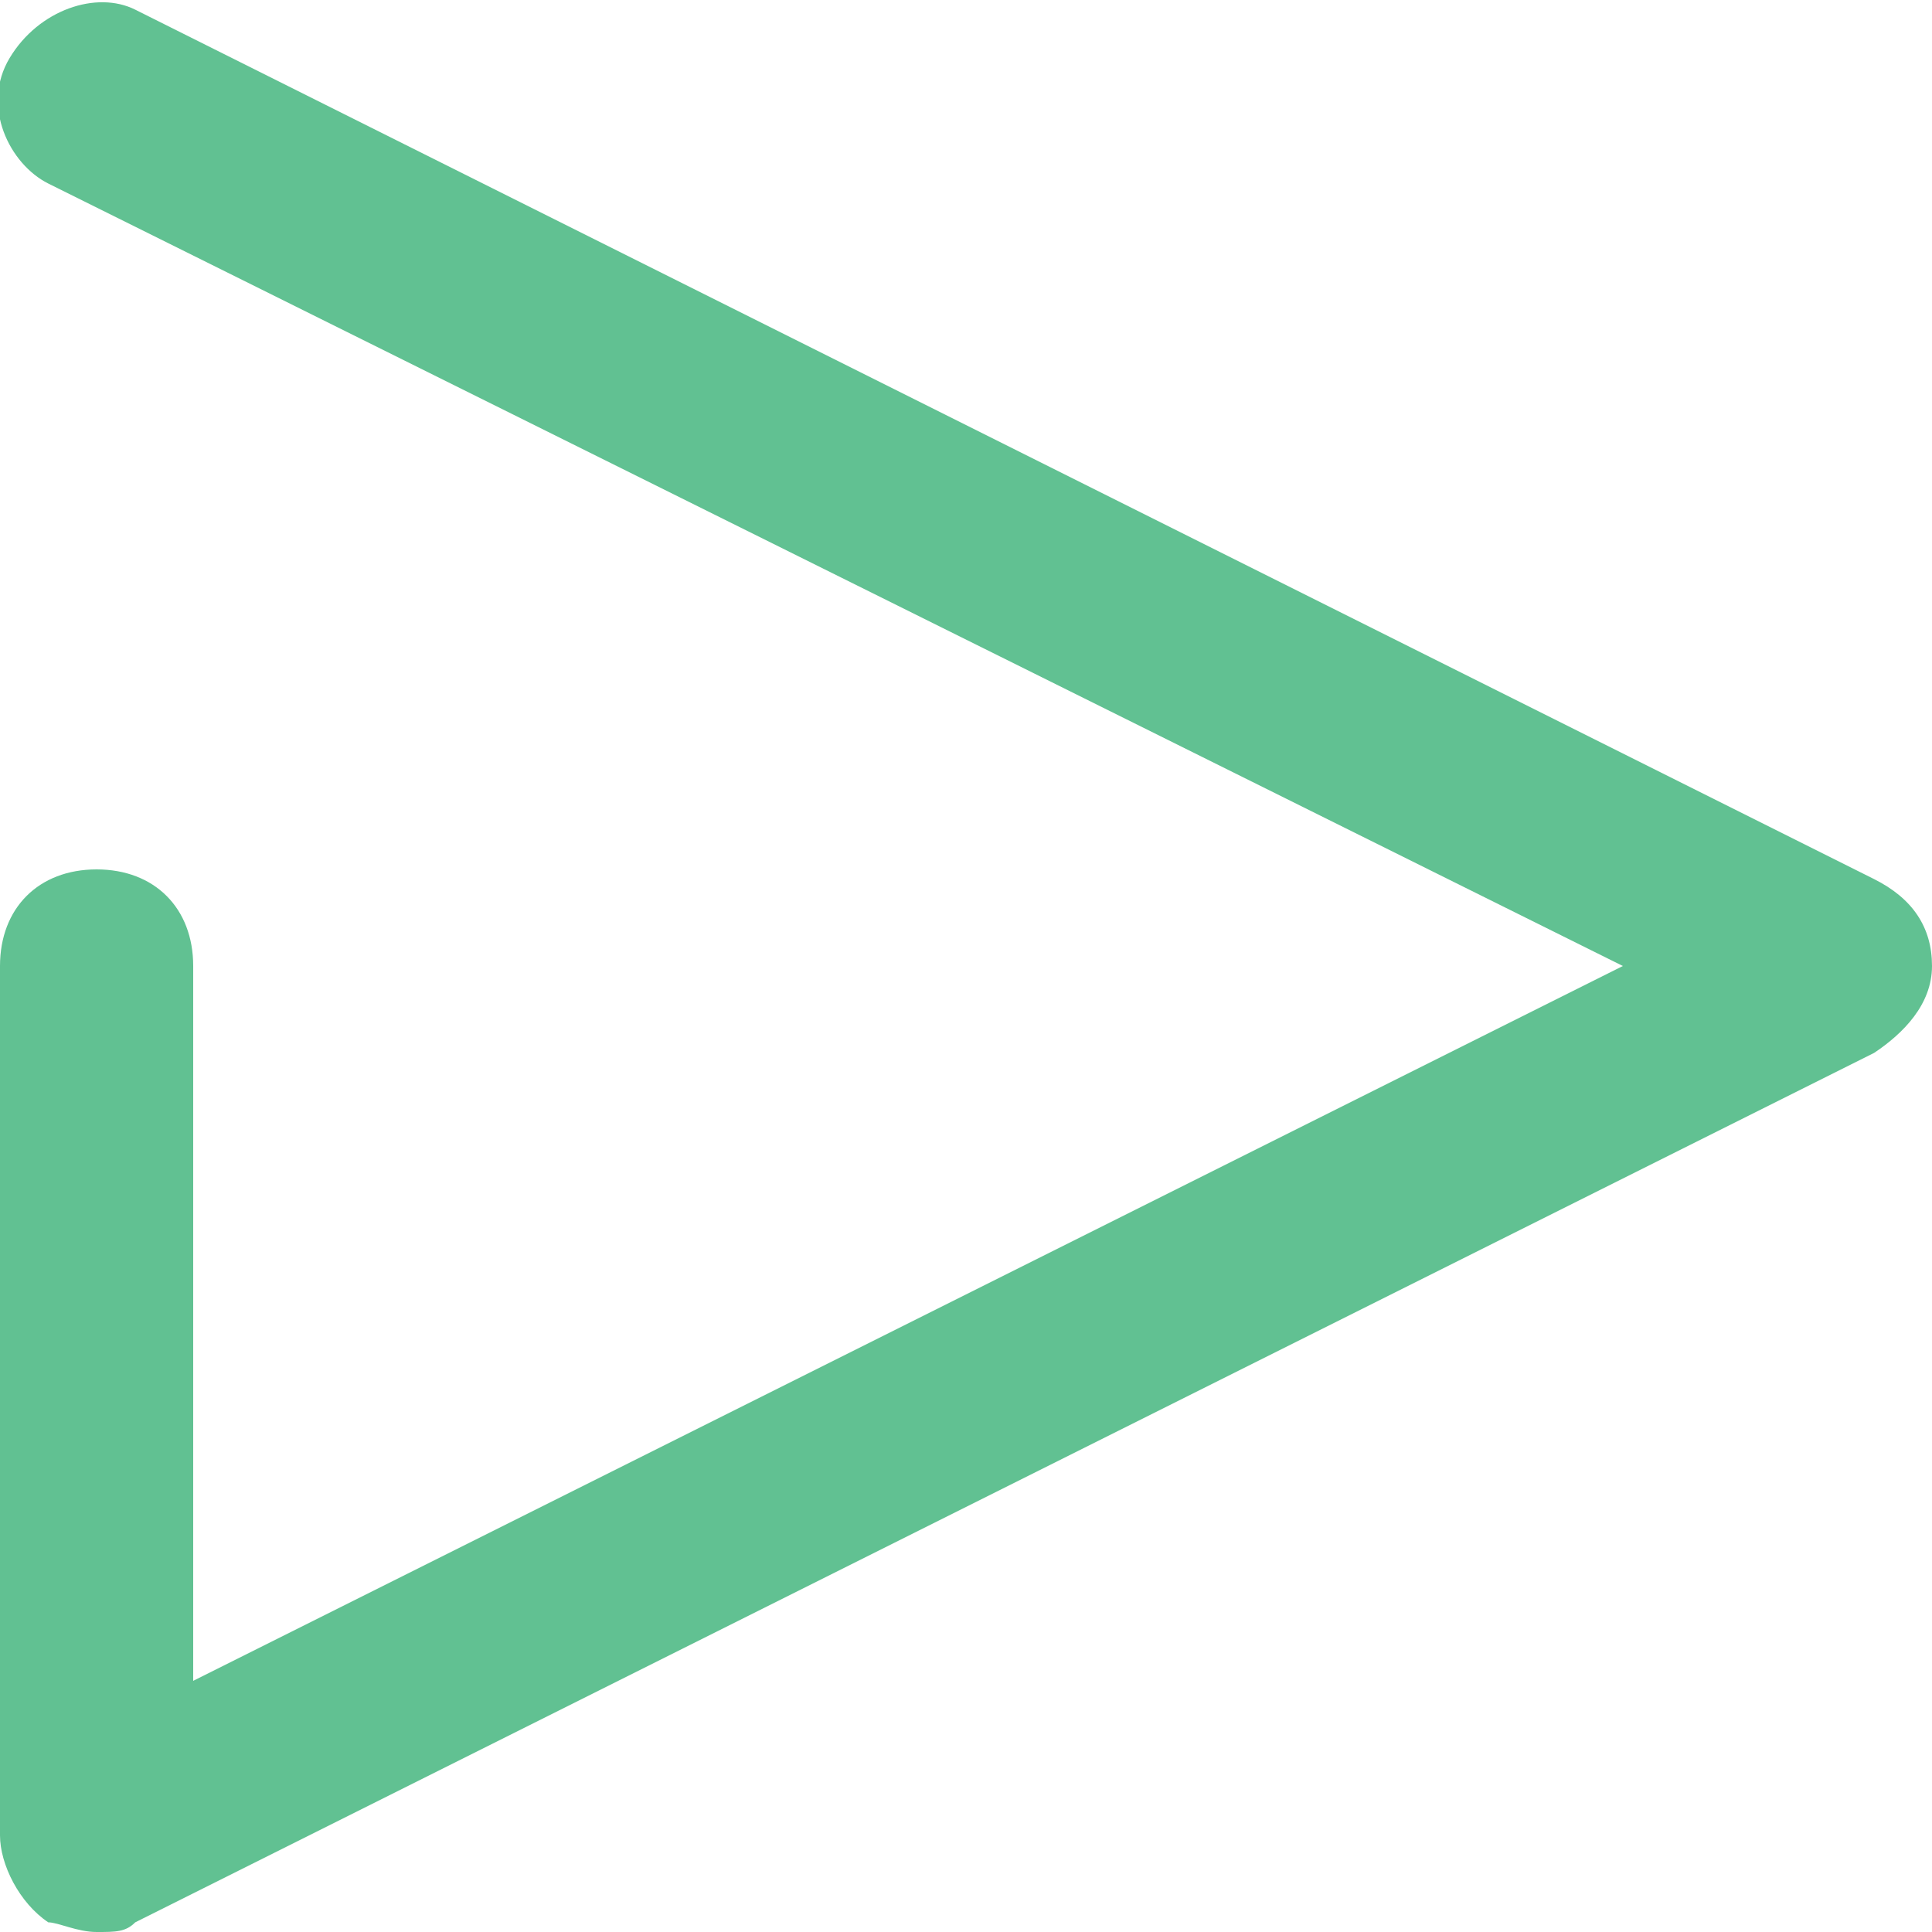
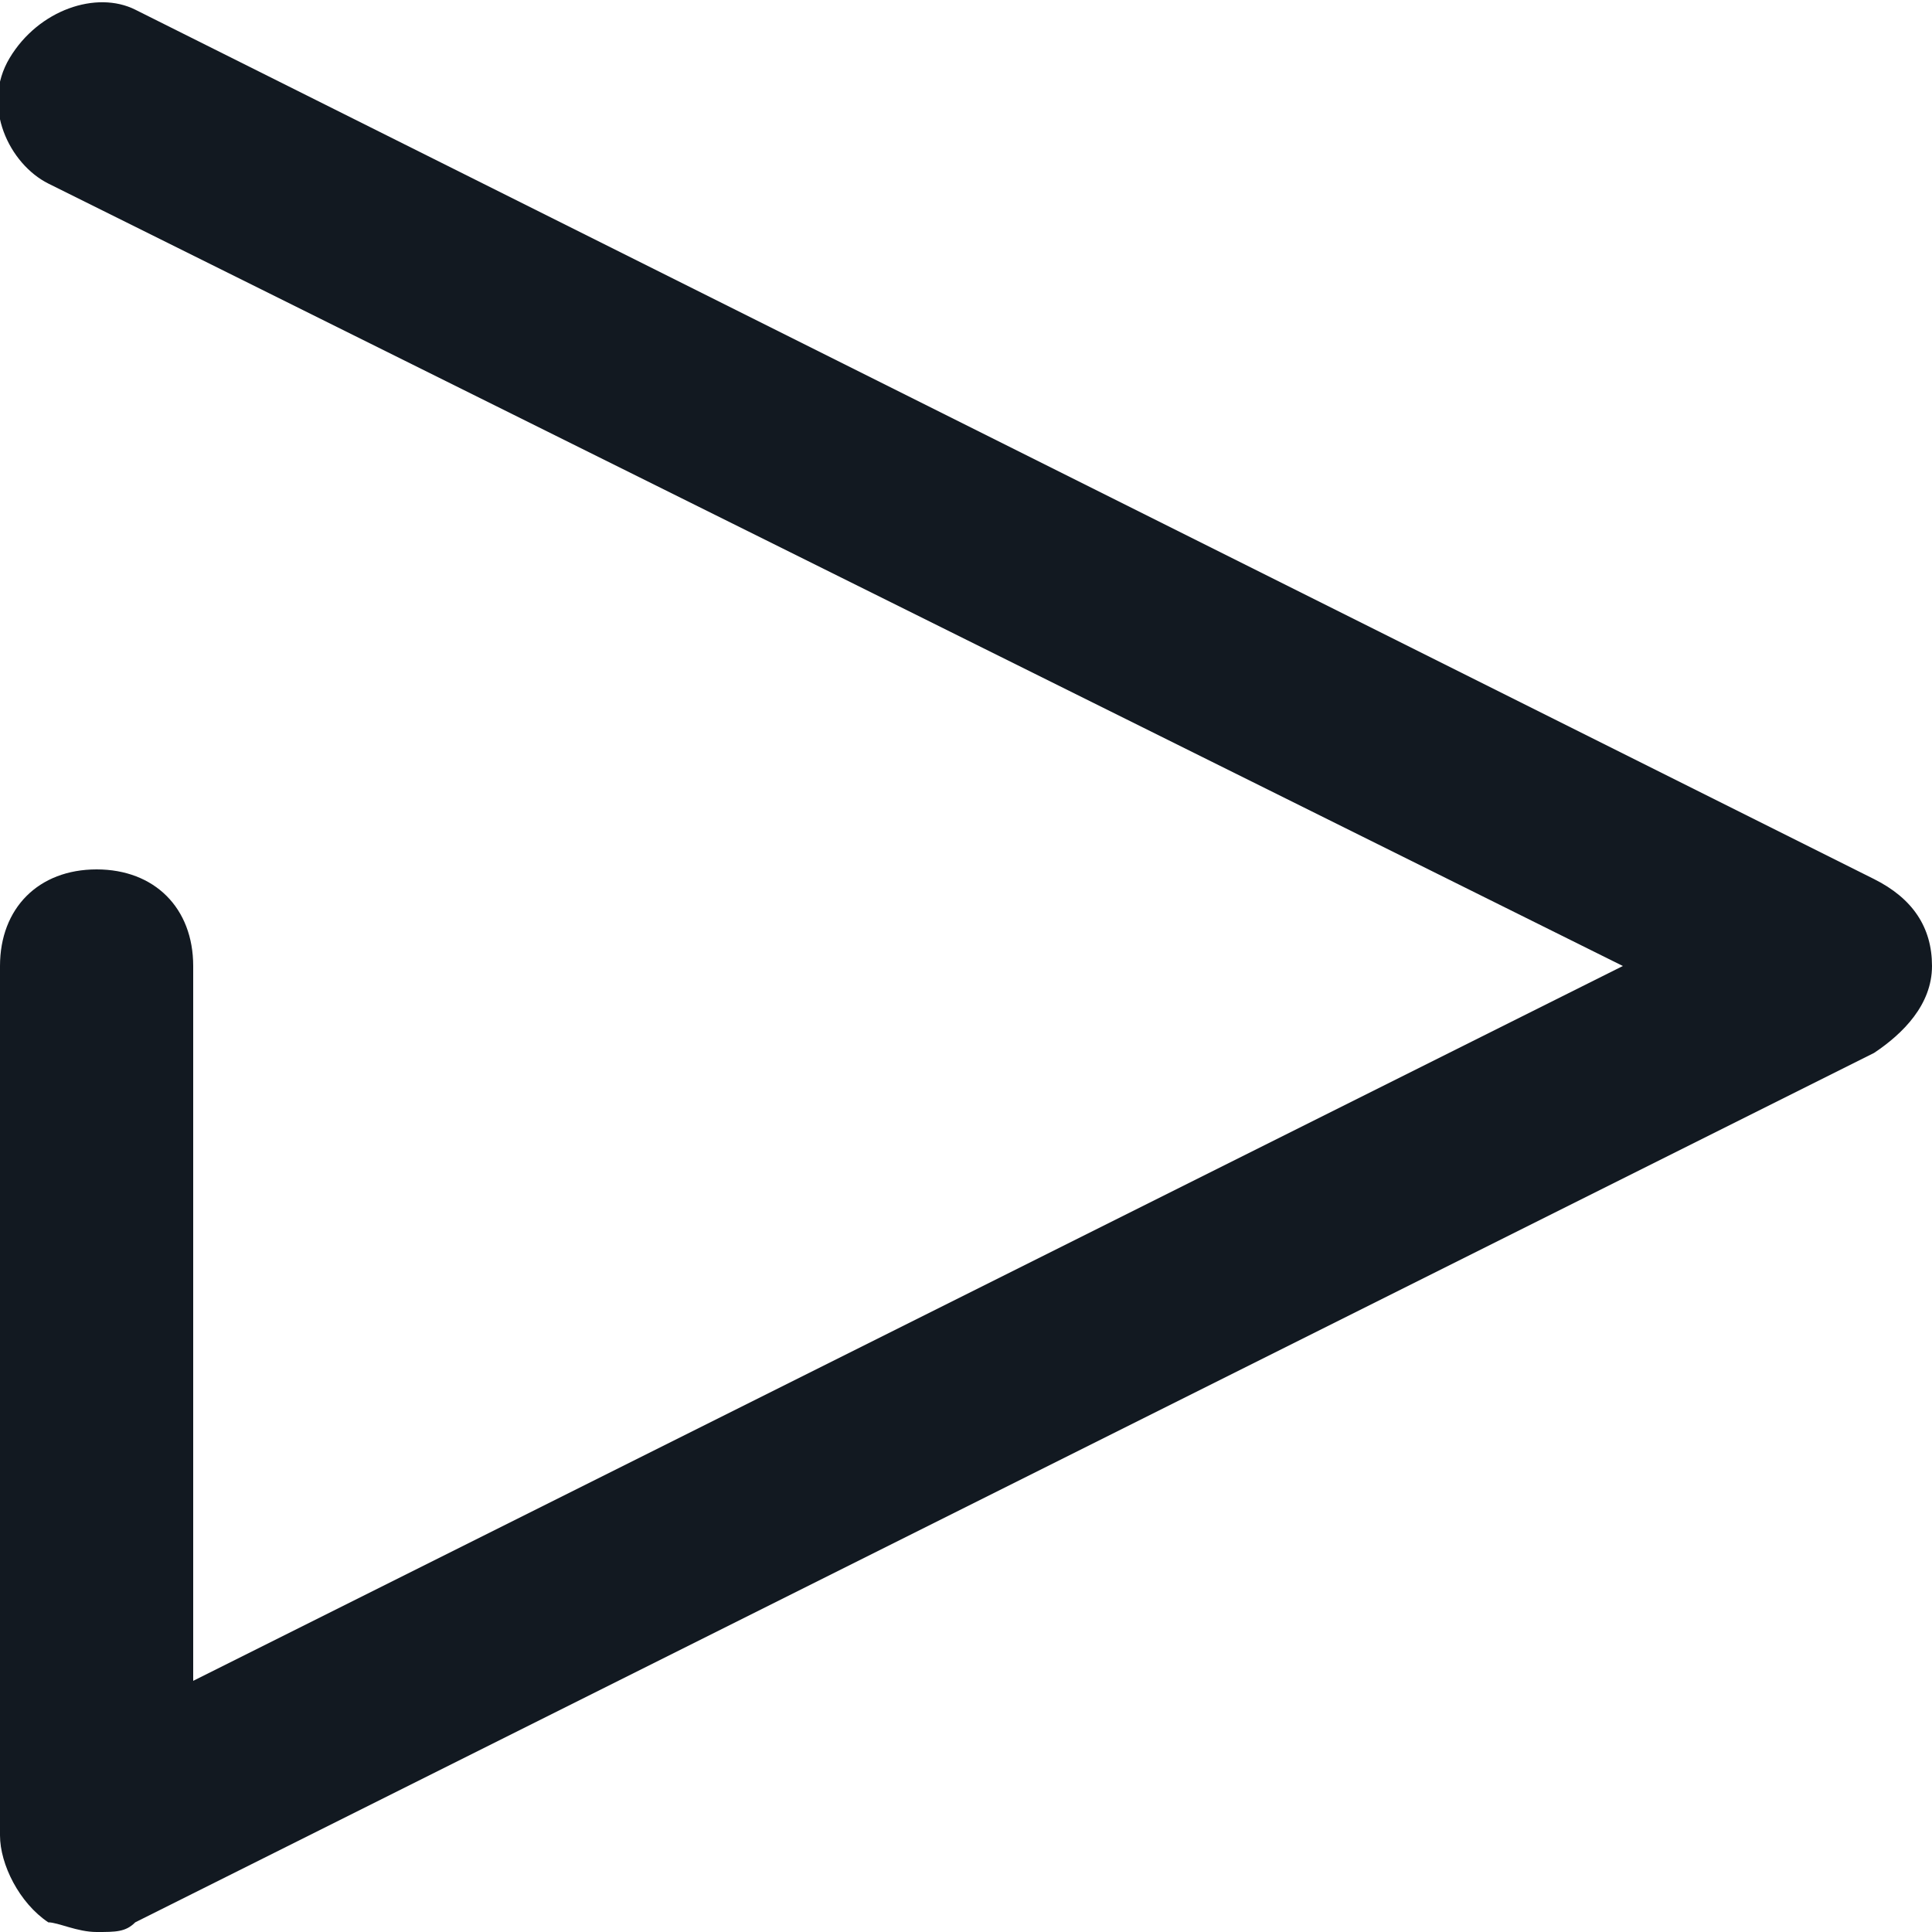
<svg xmlns="http://www.w3.org/2000/svg" version="1.1" id="Layer_1" x="0px" y="0px" width="20px" height="20px" viewBox="0 0 20 20" enable-background="new 0 0 20 20" xml:space="preserve">
-   <path fill="#61C192" d="M19.4,9.1l-18-9C1-0.1,0.4,0.1,0.1,0.6s0,1.1,0.4,1.3L16.8,10L2,17.4V10c0-0.6-0.4-1-1-1s-1,0.4-1,1v9  c0,0.3,0.2,0.7,0.5,0.9C0.6,19.9,0.8,20,1,20c0.2,0,0.3,0,0.4-0.1l18-9c0.3-0.2,0.6-0.5,0.6-0.9S19.8,9.3,19.4,9.1z" />
+   <path fill="#121921" d="M19.4,9.1l-18-9C1-0.1,0.4,0.1,0.1,0.6s0,1.1,0.4,1.3L16.8,10L2,17.4V10c0-0.6-0.4-1-1-1s-1,0.4-1,1v9  c0,0.3,0.2,0.7,0.5,0.9C0.6,19.9,0.8,20,1,20c0.2,0,0.3,0,0.4-0.1l18-9c0.3-0.2,0.6-0.5,0.6-0.9S19.8,9.3,19.4,9.1z" />
</svg>
